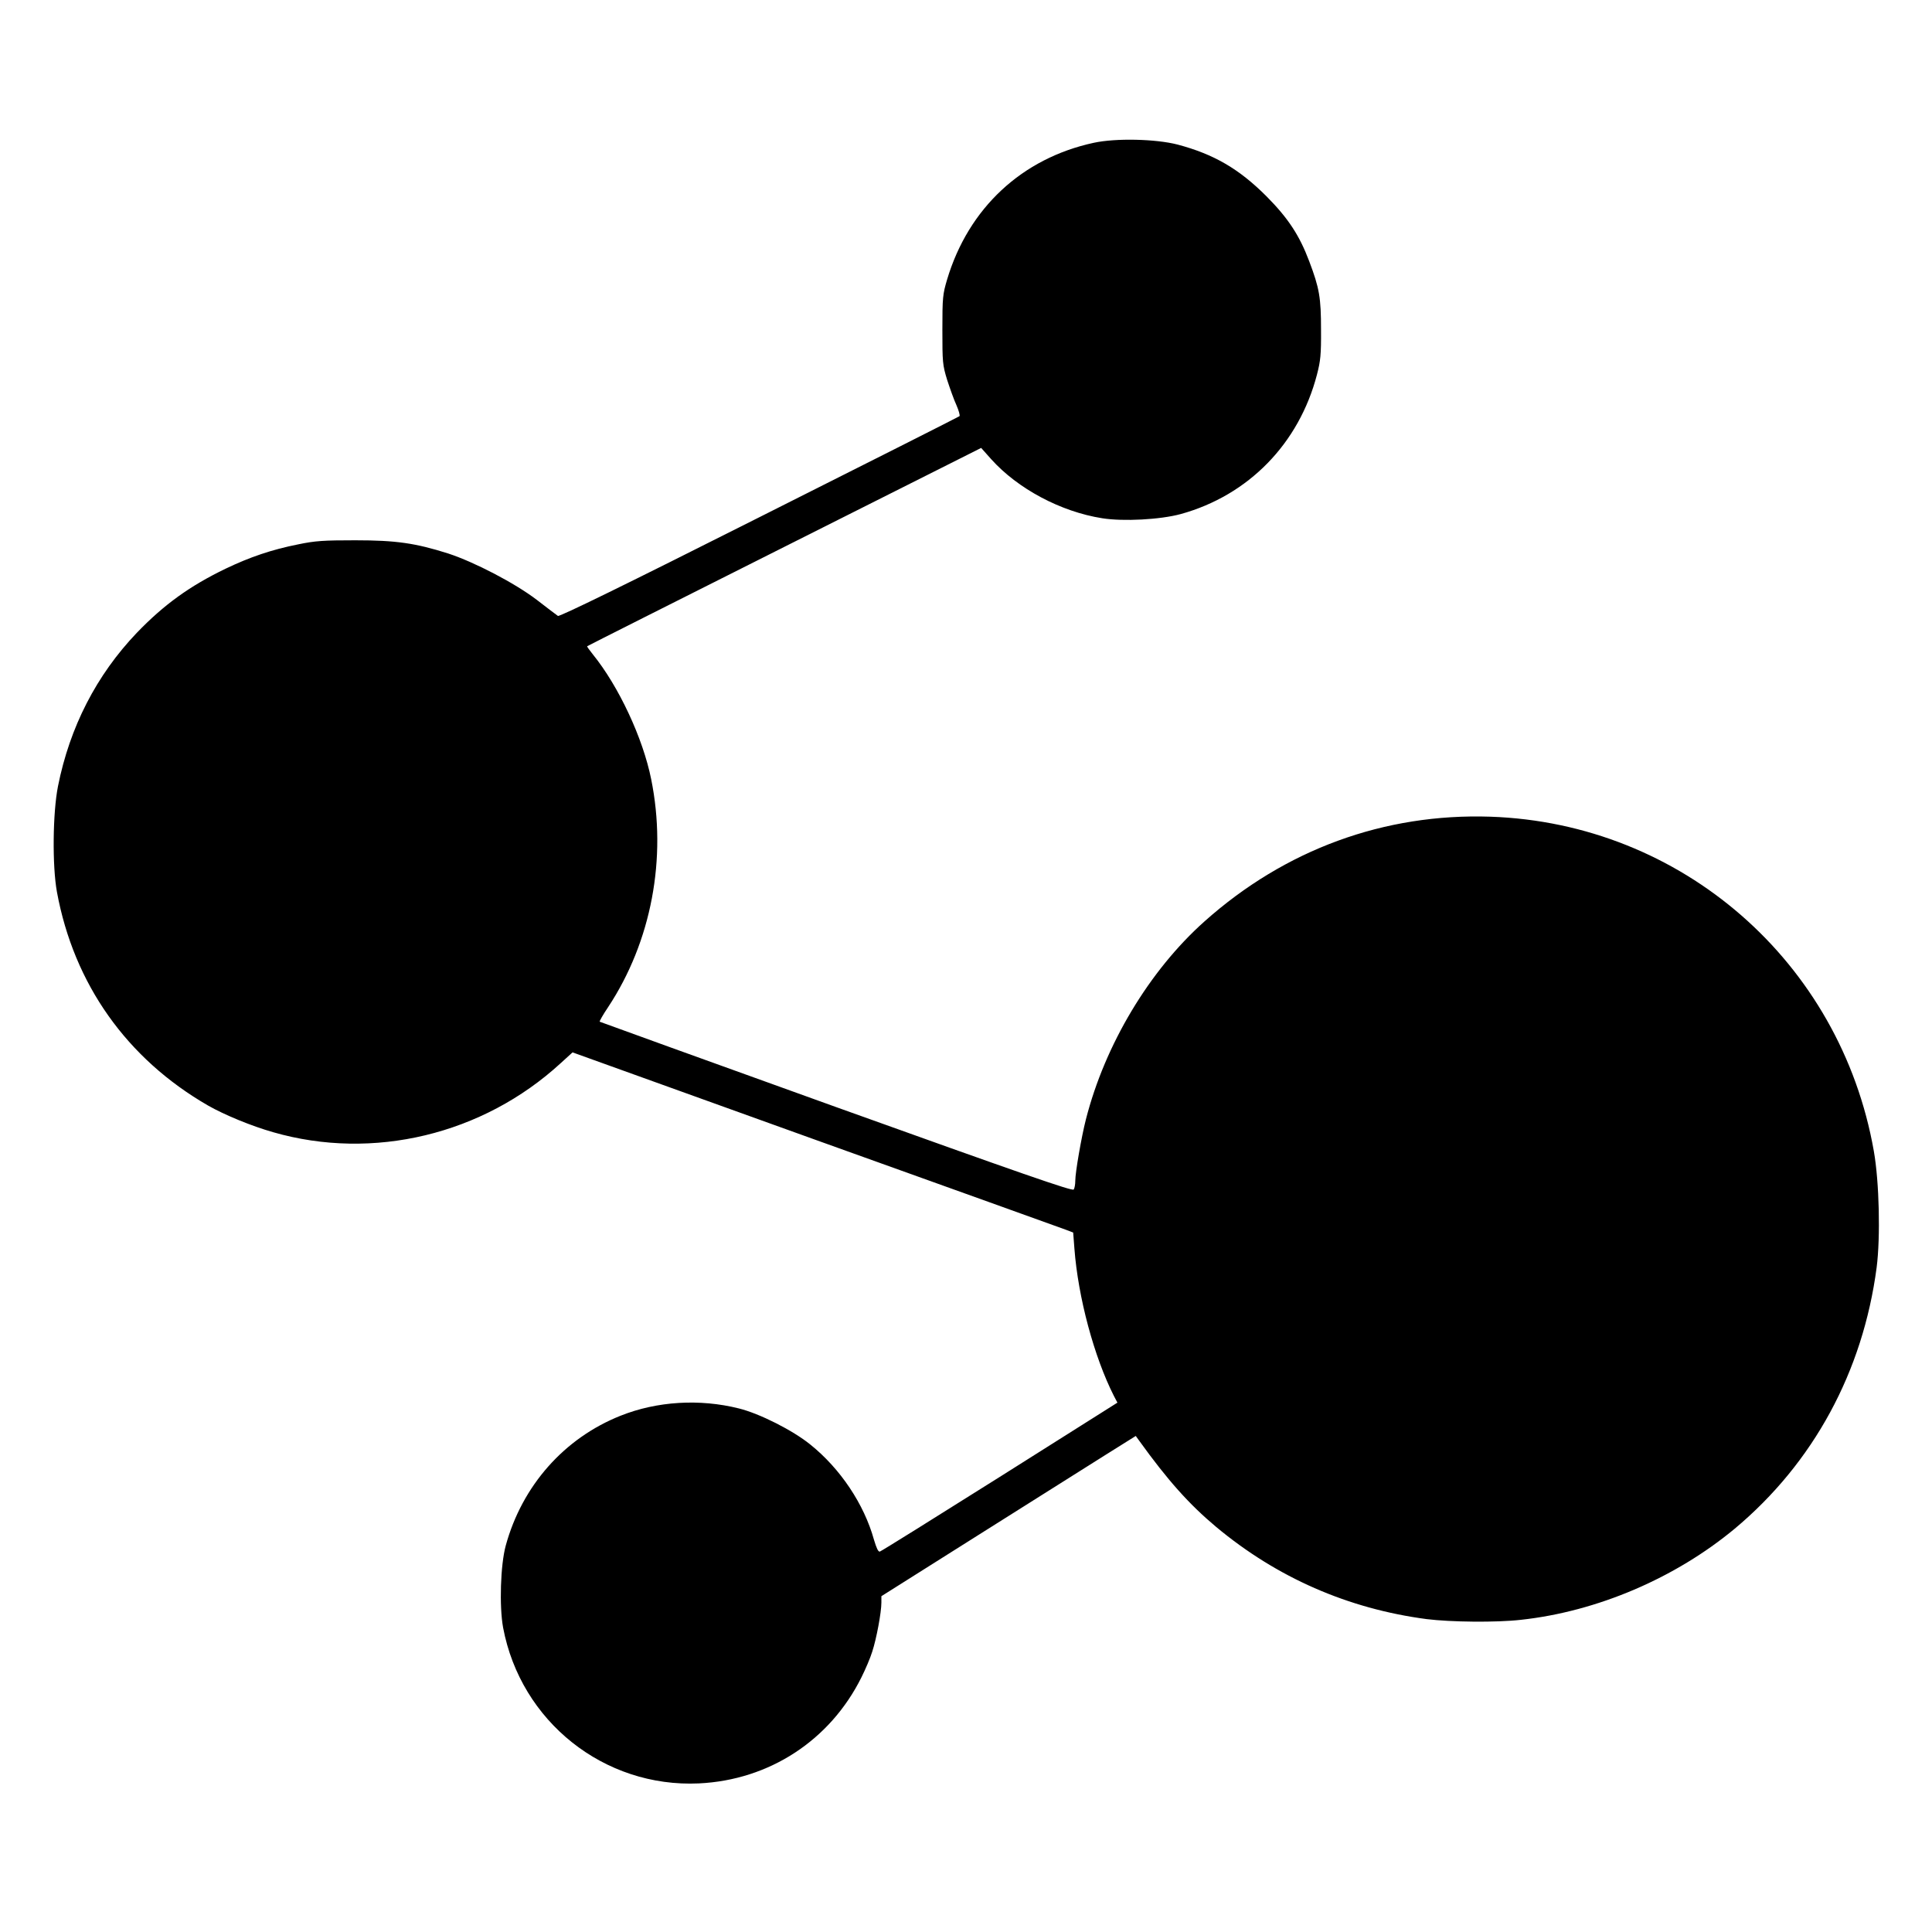
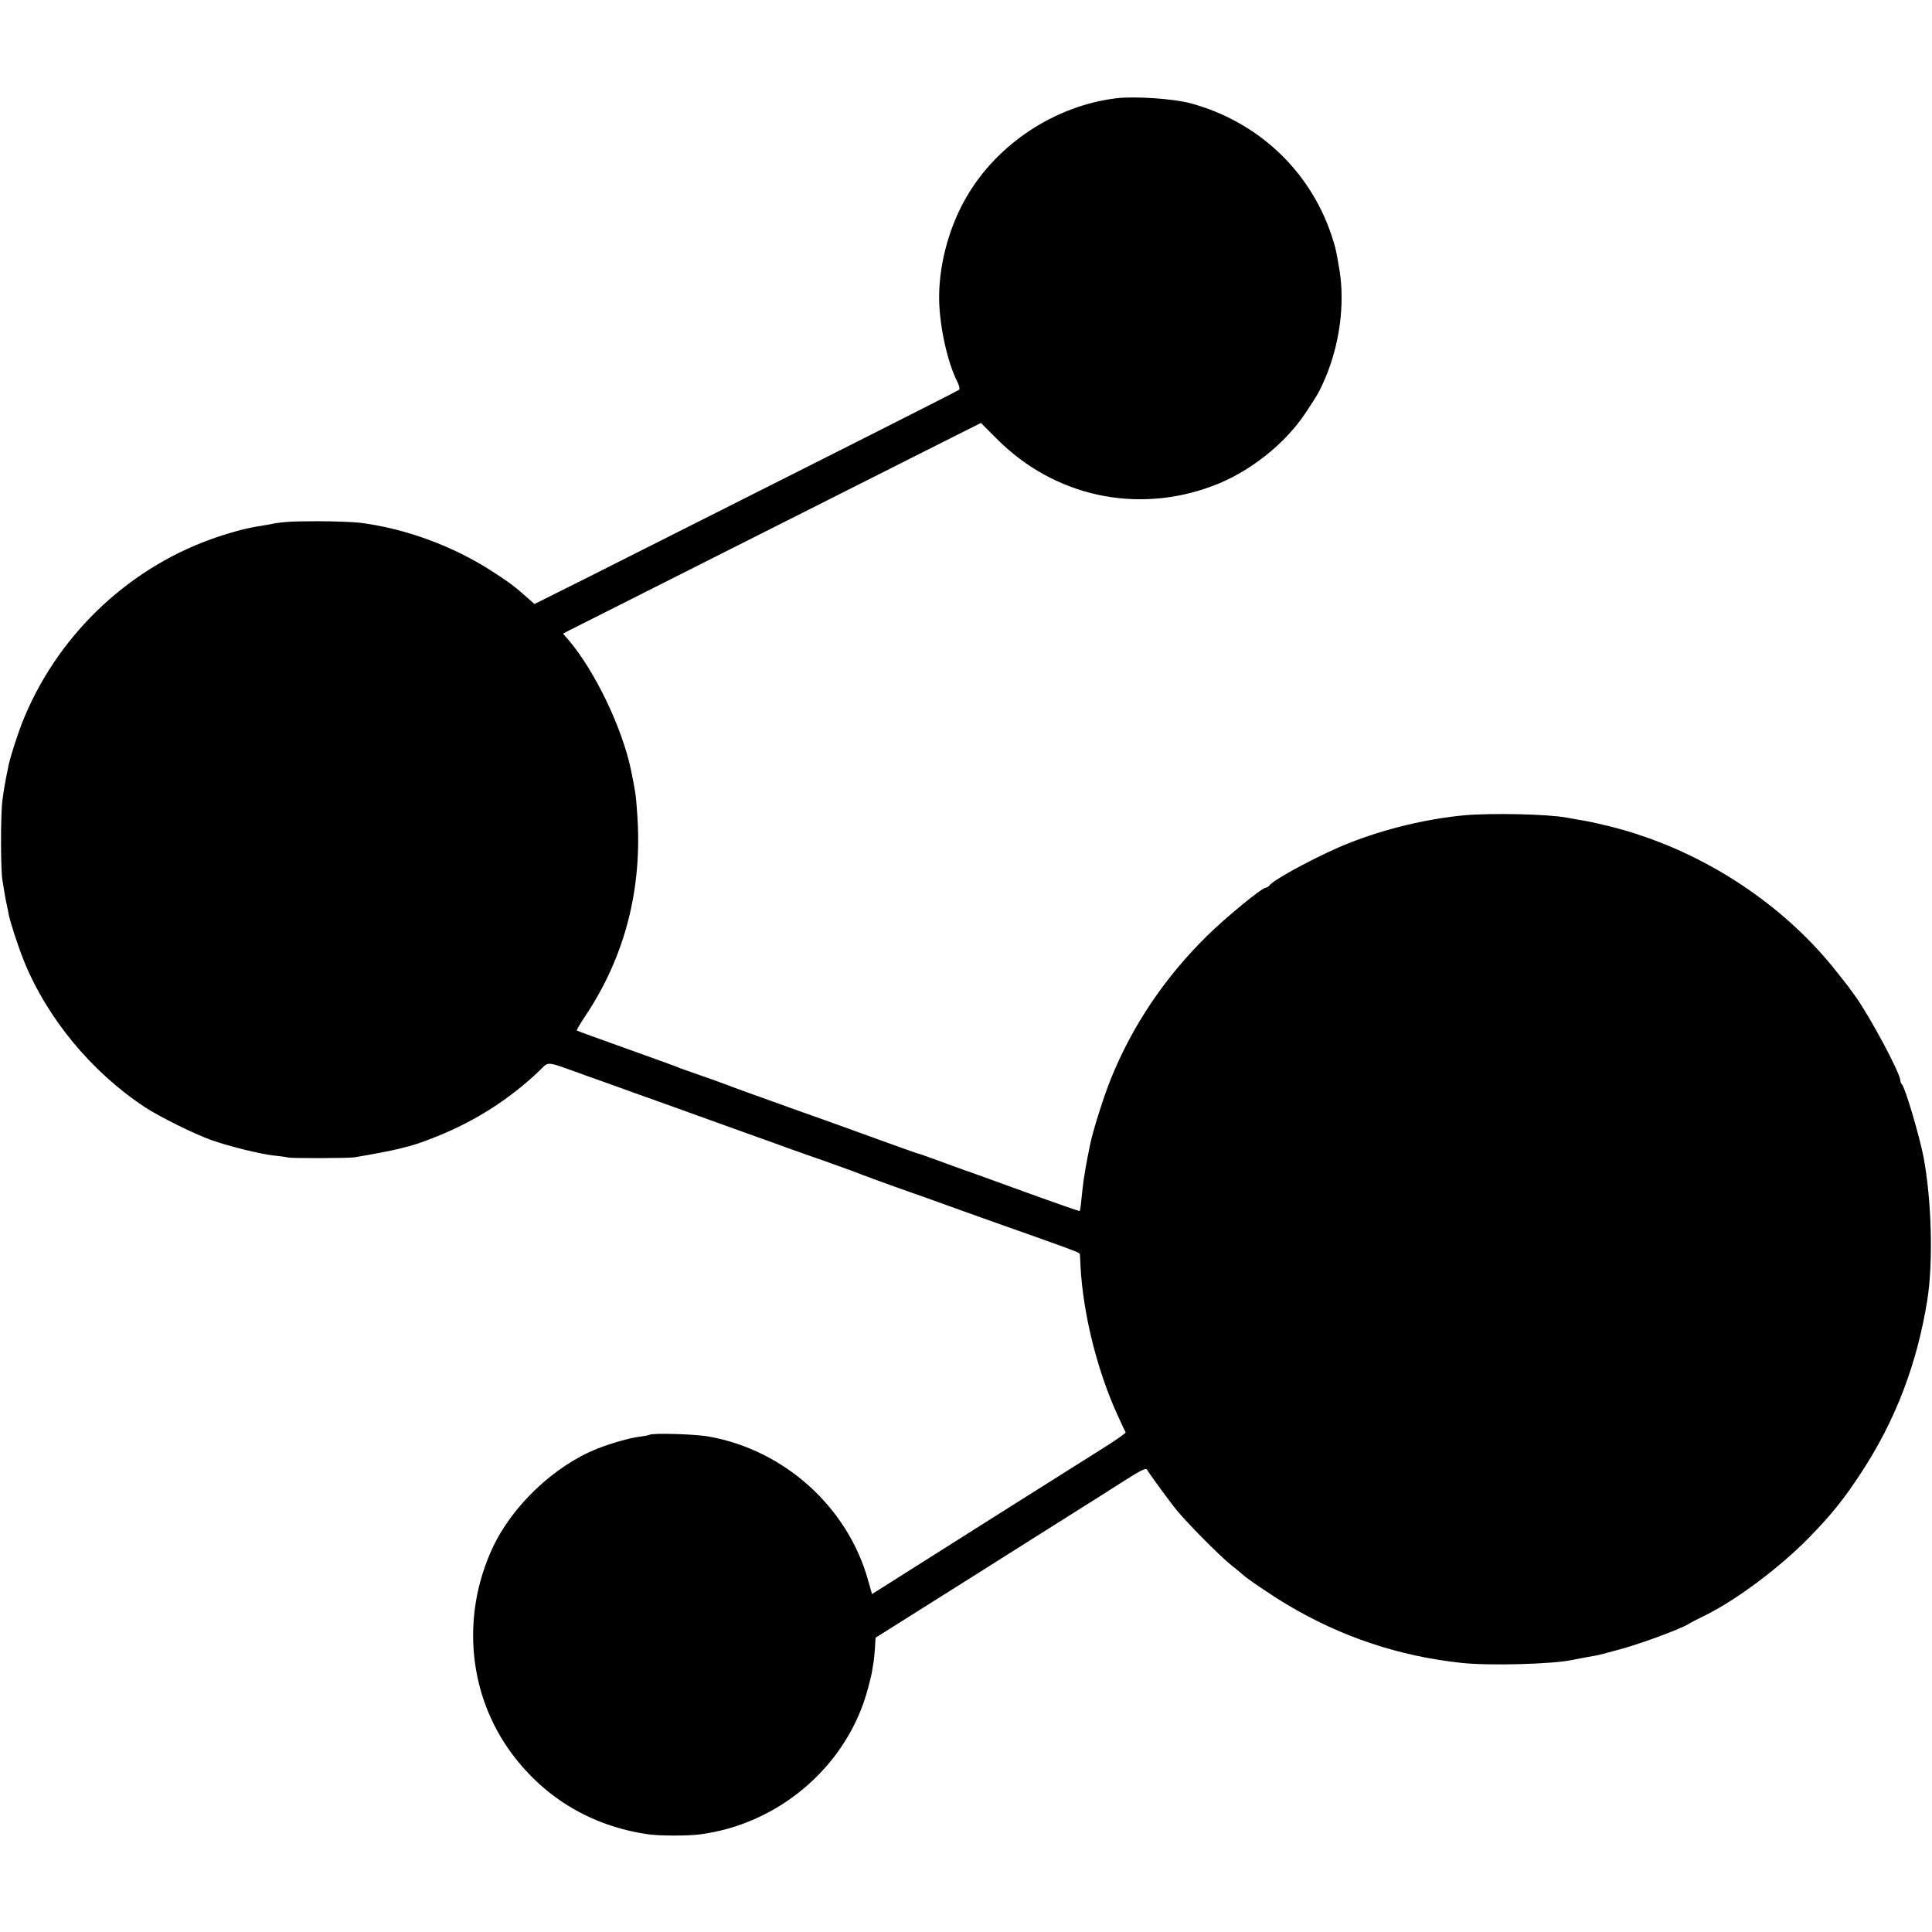
- <svg xmlns="http://www.w3.org/2000/svg" version="1.0" width="1096pt" height="1096pt" viewBox="0 0 1096 1096" preserveAspectRatio="xMidYMid meet">
-   <g transform="translate(0,1096) scale(0.1,-0.1)" fill="#000000" stroke="none">
-     <path d="M6205 10150 c-408 -88 -711 -371 -832 -775 -25 -84 -27 -103 -27 -285 0 -185 1 -200 27 -285 16 -49 39 -114 53 -144 13 -30 21 -58 17 -62 -5 -4 -516 -262 -1137 -574 -764 -385 -1133 -565 -1141 -559 -7 5 -62 46 -121 92 -125 95 -352 213 -501 262 -186 59 -296 75 -528 75 -179 0 -227 -3 -323 -23 -151 -30 -274 -72 -412 -138 -203 -98 -349 -203 -504 -364 -229 -240 -380 -534 -447 -870 -30 -151 -33 -452 -6 -600 96 -522 396 -946 858 -1212 93 -53 246 -116 369 -151 566 -163 1189 -14 1631 392 l67 61 1378 -496 c759 -272 1398 -502 1420 -510 l42 -16 7 -91 c21 -278 112 -615 224 -836 l20 -38 -667 -421 c-367 -231 -673 -422 -681 -424 -9 -2 -19 20 -33 67 -56 202 -191 404 -362 541 -99 80 -287 175 -404 204 -223 56 -465 41 -671 -41 -320 -127 -559 -397 -652 -737 -30 -110 -37 -345 -15 -465 100 -533 573 -909 1111 -884 399 19 744 244 922 602 22 44 50 109 61 145 24 73 52 223 52 279 l0 36 547 345 c301 190 626 394 722 455 l174 109 21 -29 c160 -222 281 -358 435 -487 344 -287 747 -464 1194 -523 137 -17 395 -20 535 -4 433 47 876 237 1213 517 446 373 727 890 805 1482 22 172 15 484 -16 660 -189 1074 -1091 1860 -2175 1897 -602 20 -1165 -186 -1622 -594 -314 -280 -565 -700 -673 -1124 -25 -98 -60 -299 -60 -347 0 -21 -4 -43 -9 -50 -6 -11 -304 93 -1346 467 -736 265 -1340 483 -1343 485 -2 3 19 40 48 83 245 371 335 844 244 1293 -47 234 -185 528 -331 708 -19 24 -34 44 -32 46 2 2 506 256 1119 564 l1116 561 57 -64 c150 -167 394 -298 630 -335 119 -19 329 -8 446 24 383 106 670 399 772 791 20 77 24 113 23 255 0 181 -9 235 -67 388 -55 146 -119 244 -242 368 -156 156 -298 239 -505 294 -124 32 -351 37 -475 10z" />
+ <svg xmlns="http://www.w3.org/2000/svg" version="1.0" width="1036pt" height="1036pt" viewBox="0 0 1036 1036" preserveAspectRatio="xMidYMid meet">
+   <g transform="translate(0,1036) scale(0.1,-0.1)" fill="#000000" stroke="none">
+     <path d="M5985 9833 c-326 -40 -635 -242 -801 -527 -90 -153 -145 -347 -148 -526 -3 -145 41 -355 96 -464 11 -21 16 -42 11 -46 -7 -7 -815 -414 -1977 -999 l-300 -150 -36 32 c-72 64 -94 80 -181 137 -213 140 -473 236 -720 267 -35 4 -138 8 -229 8 -148 0 -194 -4 -266 -19 -12 -2 -39 -7 -60 -10 -65 -11 -155 -36 -244 -68 -460 -166 -834 -532 -1013 -988 -25 -65 -63 -183 -71 -224 -20 -96 -26 -133 -33 -188 -10 -77 -10 -366 0 -428 12 -74 17 -104 23 -130 3 -14 8 -36 10 -50 8 -43 50 -172 82 -252 125 -309 364 -598 652 -787 81 -52 262 -142 355 -175 93 -33 256 -73 330 -82 33 -3 69 -8 80 -11 25 -5 321 -4 355 1 91 15 191 34 240 46 89 22 111 30 200 65 208 83 394 202 552 353 54 52 27 55 243 -23 72 -25 191 -68 265 -95 74 -26 191 -68 260 -93 69 -25 215 -77 325 -117 110 -39 223 -80 250 -90 28 -10 122 -43 210 -74 88 -31 169 -61 180 -66 11 -5 92 -34 180 -66 88 -31 210 -74 270 -96 110 -40 251 -90 525 -187 175 -63 190 -68 191 -78 0 -5 2 -33 3 -63 14 -259 91 -567 204 -810 19 -41 36 -78 38 -81 2 -4 -60 -47 -139 -96 -177 -111 -812 -512 -1047 -661 l-174 -110 -23 81 c-111 388 -447 690 -848 763 -72 14 -306 21 -323 10 -4 -2 -27 -7 -52 -10 -55 -7 -156 -36 -229 -65 -231 -93 -456 -307 -561 -534 -169 -367 -128 -791 108 -1105 178 -237 429 -385 727 -428 59 -9 211 -9 275 -1 417 53 774 352 894 747 14 47 27 99 30 115 3 17 7 44 10 60 3 17 6 53 8 81 l3 52 235 148 c129 81 264 166 300 189 36 23 207 131 380 240 173 109 364 229 424 268 84 54 111 66 117 56 9 -17 88 -126 145 -200 50 -66 240 -259 309 -314 28 -22 52 -42 55 -45 17 -19 166 -120 248 -168 286 -170 594 -273 929 -309 146 -16 491 -7 595 16 24 5 61 12 83 16 22 3 58 10 80 16 22 6 47 13 55 15 105 24 359 116 407 147 7 5 48 26 91 47 168 84 394 254 549 411 122 125 191 210 284 353 183 279 299 582 354 926 32 203 23 532 -20 764 -23 117 -98 371 -116 391 -5 5 -9 15 -9 22 0 37 -159 335 -239 448 -41 57 -36 51 -99 130 -263 336 -649 603 -1068 740 -89 30 -210 60 -294 75 -36 6 -76 13 -90 16 -108 19 -407 25 -550 12 -206 -20 -425 -73 -619 -150 -143 -56 -393 -189 -422 -224 -6 -8 -16 -14 -21 -14 -21 0 -212 -157 -315 -258 -229 -225 -402 -484 -517 -769 -39 -98 -96 -277 -111 -353 -20 -95 -35 -184 -40 -235 -10 -98 -12 -115 -16 -119 -2 -1 -132 44 -289 101 -157 57 -289 105 -295 107 -5 2 -19 6 -30 10 -11 4 -49 18 -85 31 -36 13 -85 31 -110 40 -25 9 -52 19 -60 20 -8 2 -100 35 -205 73 -104 38 -325 118 -490 176 -165 59 -309 111 -320 116 -17 7 -120 44 -230 82 -16 5 -39 14 -50 19 -11 4 -134 49 -274 99 -140 50 -256 92 -258 94 -2 2 18 37 45 77 213 318 308 685 279 1084 -7 105 -9 115 -33 234 -47 228 -195 535 -336 700 l-29 33 28 15 c31 16 1361 686 1881 948 l332 167 85 -85 c308 -310 752 -406 1160 -252 195 73 387 225 498 394 66 100 73 113 103 182 78 184 106 398 77 579 -18 109 -22 126 -45 194 -117 345 -396 605 -753 702 -91 25 -301 39 -400 27z" />
  </g>
</svg>
